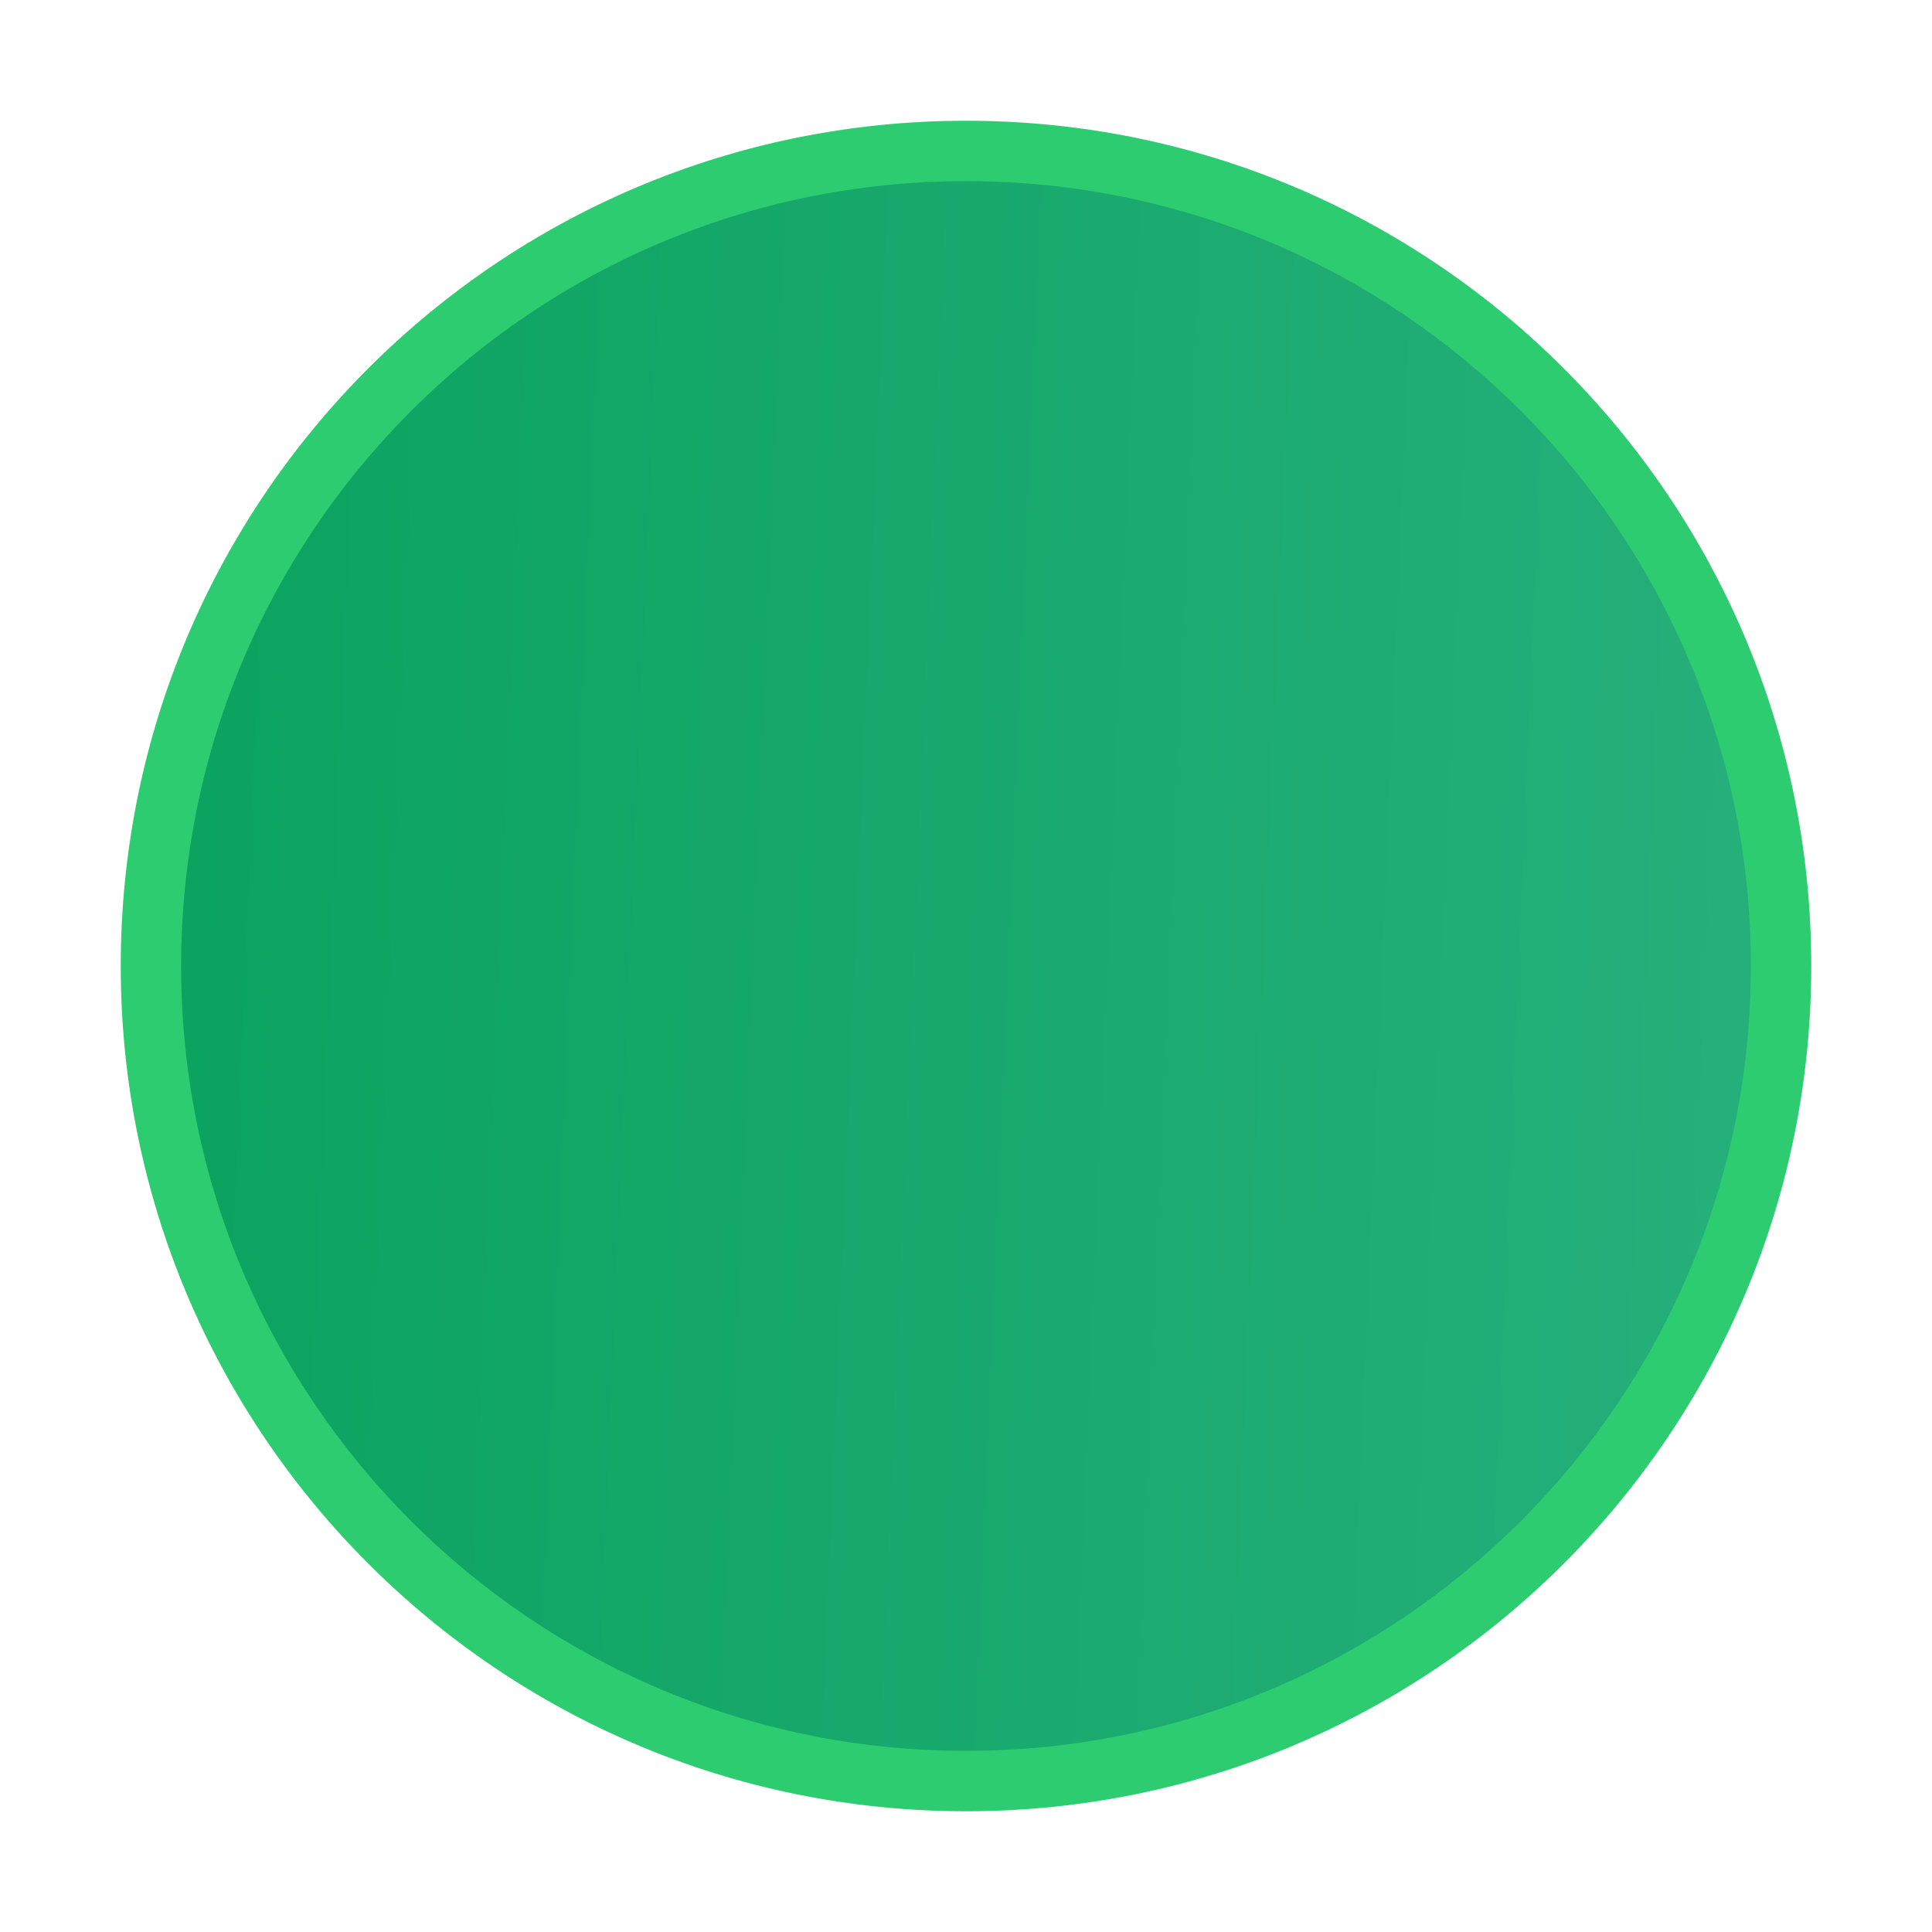
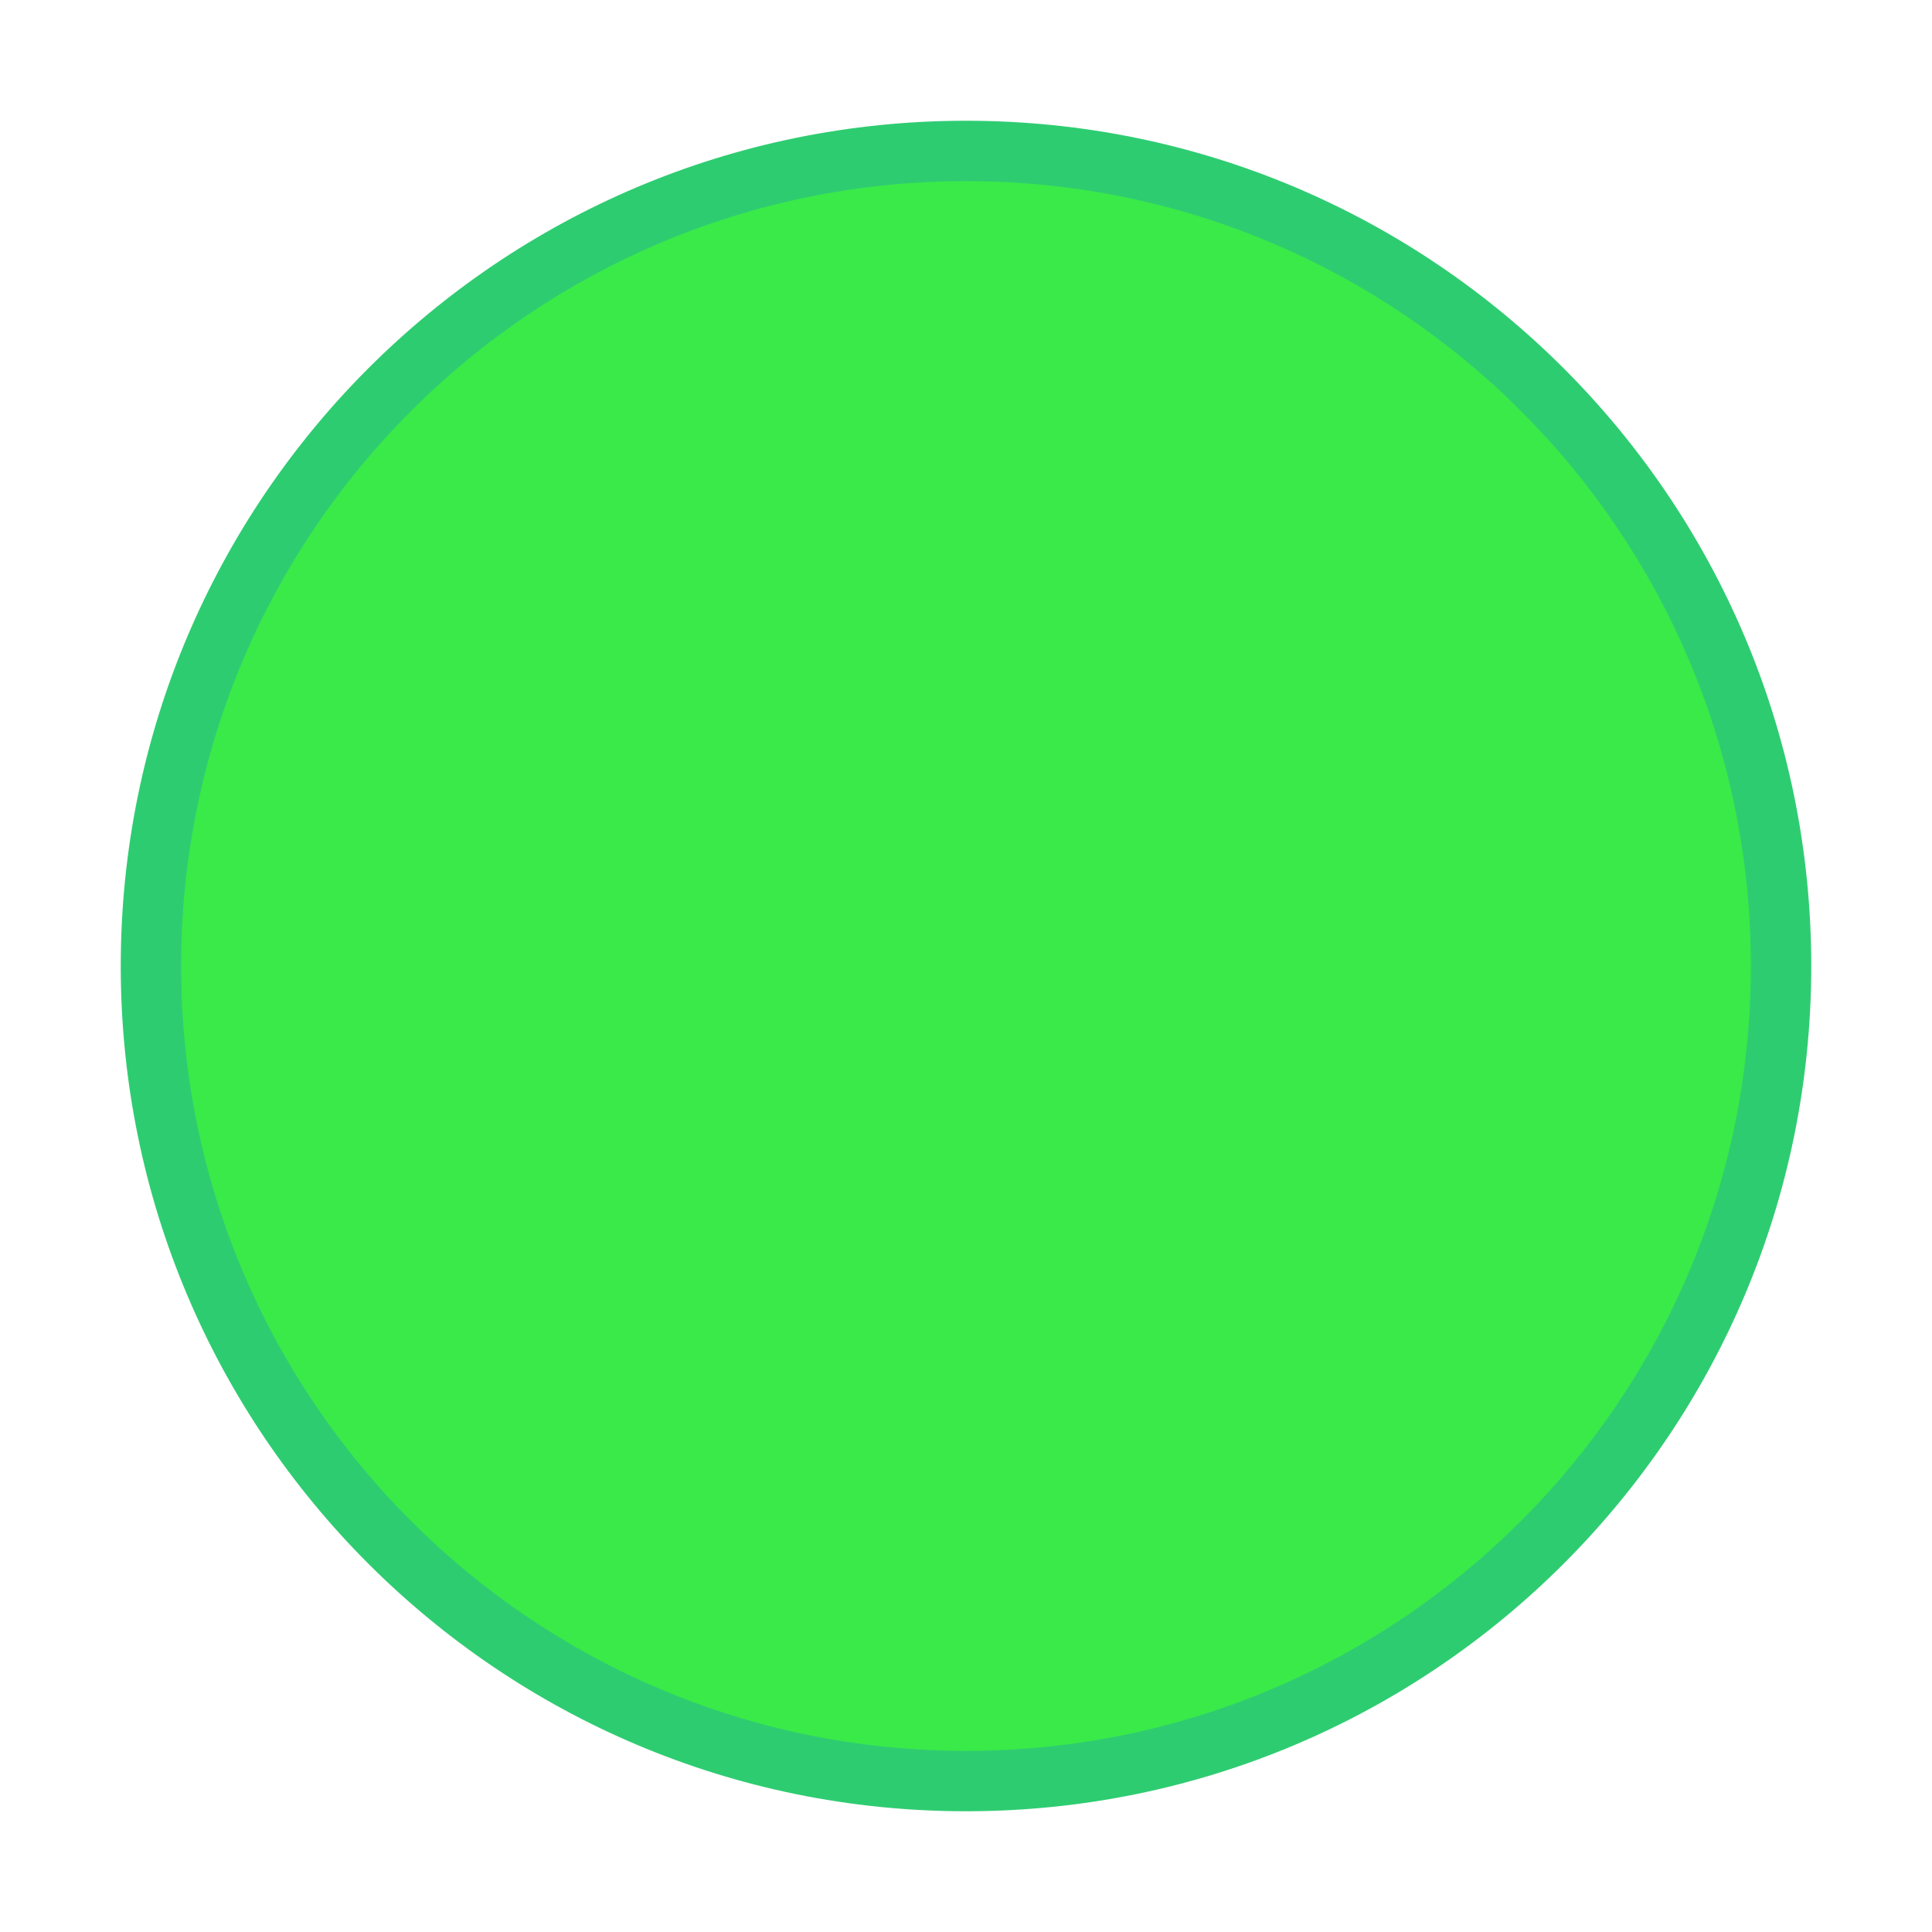
- <svg xmlns="http://www.w3.org/2000/svg" xmlns:xlink="http://www.w3.org/1999/xlink" width="16" height="16" id="svg2" version="1.1">
-   <defs id="defs4">
-     <linearGradient id="linearGradient822">
-       <stop style="stop-color:#0ba360;stop-opacity:1" offset="0" id="stop818" />
-       <stop style="stop-color:#3cba92;stop-opacity:1" offset="1" id="stop820" />
-     </linearGradient>
-     <linearGradient xlink:href="#linearGradient822" id="linearGradient824" x1="49.195" y1="515.033" x2="1962.137" y2="433.619" gradientUnits="userSpaceOnUse" />
-   </defs>
+ <svg xmlns="http://www.w3.org/2000/svg" width="16" height="16" id="svg2" version="1.1">
+   <defs id="defs4" />
  <g id="layer1" transform="translate(-671.1429,-648.5765)">
    <g transform="matrix(0.1265625,0,0,-0.1265625,672.0709,663.0964)" id="g4090">
      <g transform="scale(0.1,0.1)" id="g4092">
        <g transform="matrix(10,0,0,10,-4.003492,0.1181699)" id="g4285">
          <g transform="scale(0.1,0.1)" id="g4287">
            <path id="path4289" style="fill:#2ecc71;fill-opacity:1;fill-rule:evenodd;stroke:none" d="m 562.781,-38.053 c 305.456,0 553.082,247.626 553.082,553.086 0,305.461 -247.625,553.087 -553.082,553.087 -305.465,0 -553.091,-247.625 -553.091,-553.087 0,-305.46 247.626,-553.086 553.091,-553.086" />
-             <path id="path4291" style="fill:url(#linearGradient824);fill-opacity:1;fill-rule:evenodd;stroke:none" d="m 562.778,1.452 c 283.641,0 513.577,229.942 513.577,513.582 0,283.642 -229.937,513.579 -513.577,513.579 -283.646,0 -513.583,-229.937 -513.583,-513.579 0,-283.641 229.937,-513.582 513.583,-513.582" />
+             <path id="path4291" style="fill:#39ea49;fill-opacity:1;fill-rule:evenodd;stroke:none" d="m 562.778,1.452 c 283.641,0 513.577,229.942 513.577,513.582 0,283.642 -229.937,513.579 -513.577,513.579 -283.646,0 -513.583,-229.937 -513.583,-513.579 0,-283.641 229.937,-513.582 513.583,-513.582" />
          </g>
        </g>
      </g>
    </g>
  </g>
</svg>
